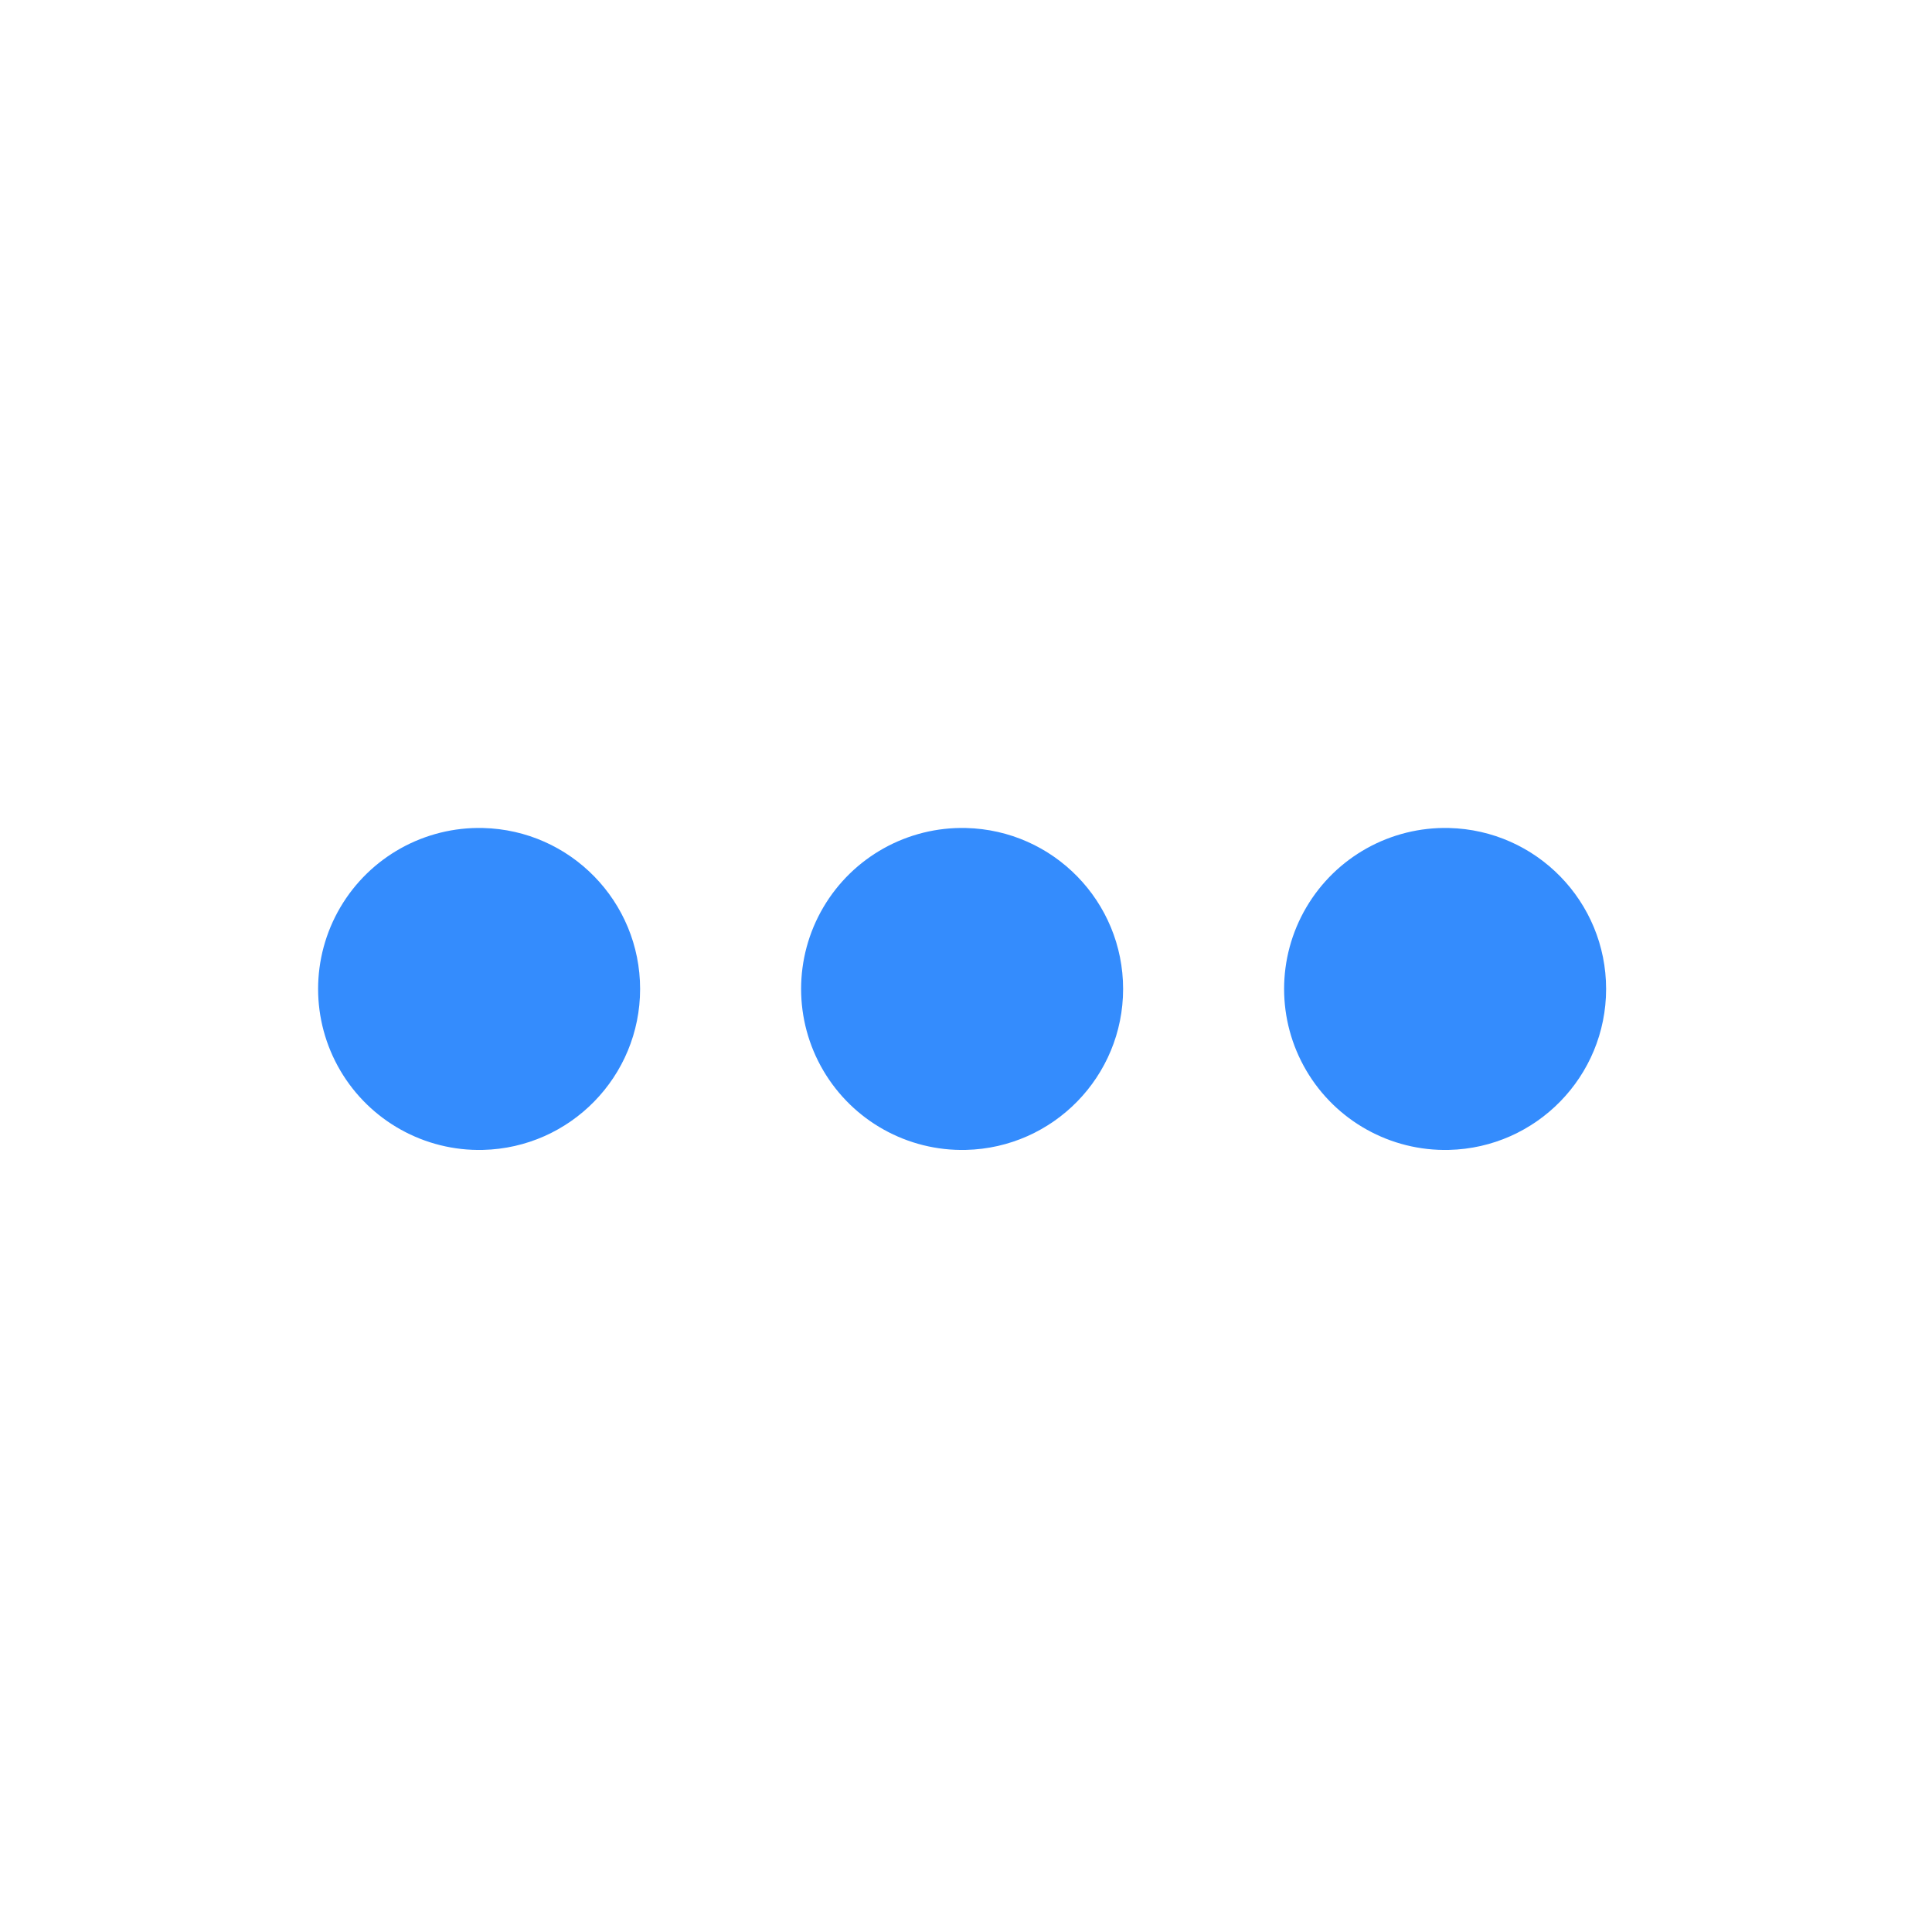
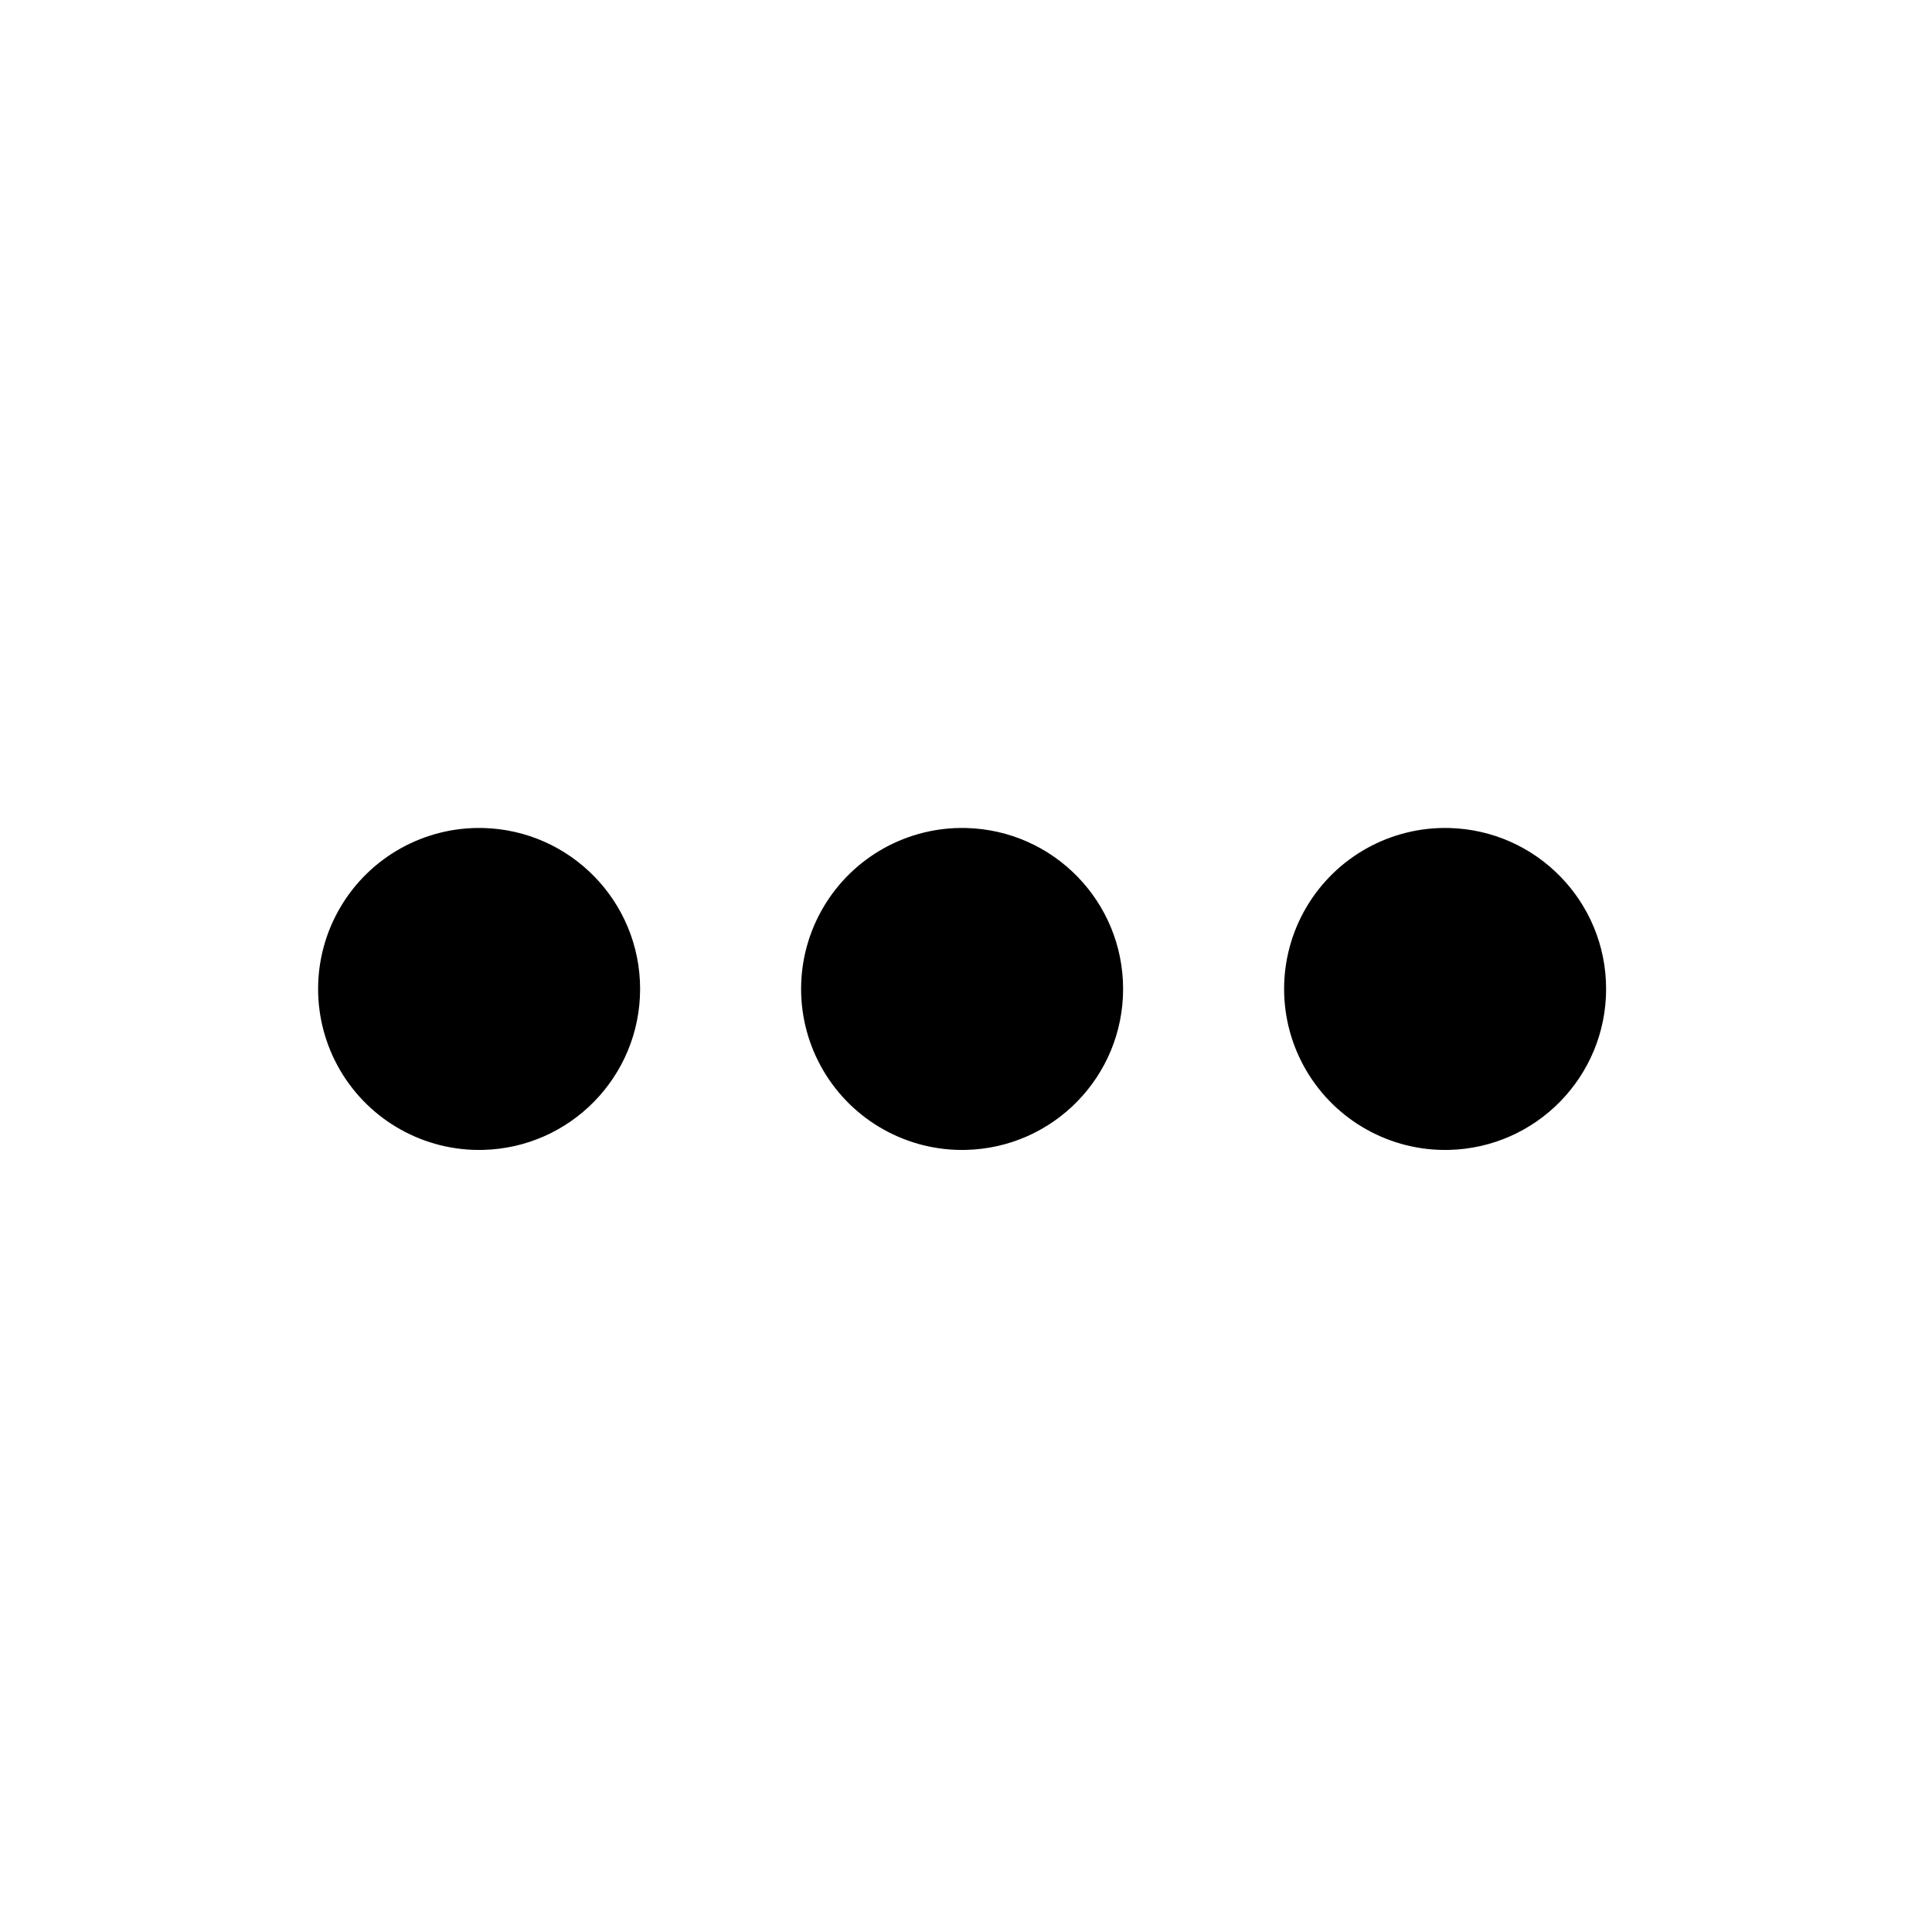
<svg xmlns="http://www.w3.org/2000/svg" width="21" height="21" viewBox="0 0 21 21">
  <g fill="none" fill-rule="evenodd">
    <path d="M0 0h21v21H0z" />
-     <path d="M5.25 9a1.75 1.75 0 1 0-.001 3.499A1.75 1.75 0 0 0 5.25 9zm10.5 0a1.75 1.75 0 1 0-.001 3.499A1.75 1.75 0 0 0 15.75 9zM10.5 9a1.75 1.75 0 1 0-.001 3.499A1.75 1.75 0 0 0 10.5 9z" fill="#348CFD" fill-rule="nonzero" />
+     <path d="M5.25 9a1.75 1.75 0 1 0-.001 3.499A1.75 1.75 0 0 0 5.25 9zm10.5 0a1.75 1.75 0 1 0-.001 3.499A1.75 1.75 0 0 0 15.75 9zM10.5 9a1.75 1.75 0 1 0-.001 3.499A1.75 1.75 0 0 0 10.5 9z" fill="currentColor" fill-rule="nonzero" />
  </g>
</svg>
